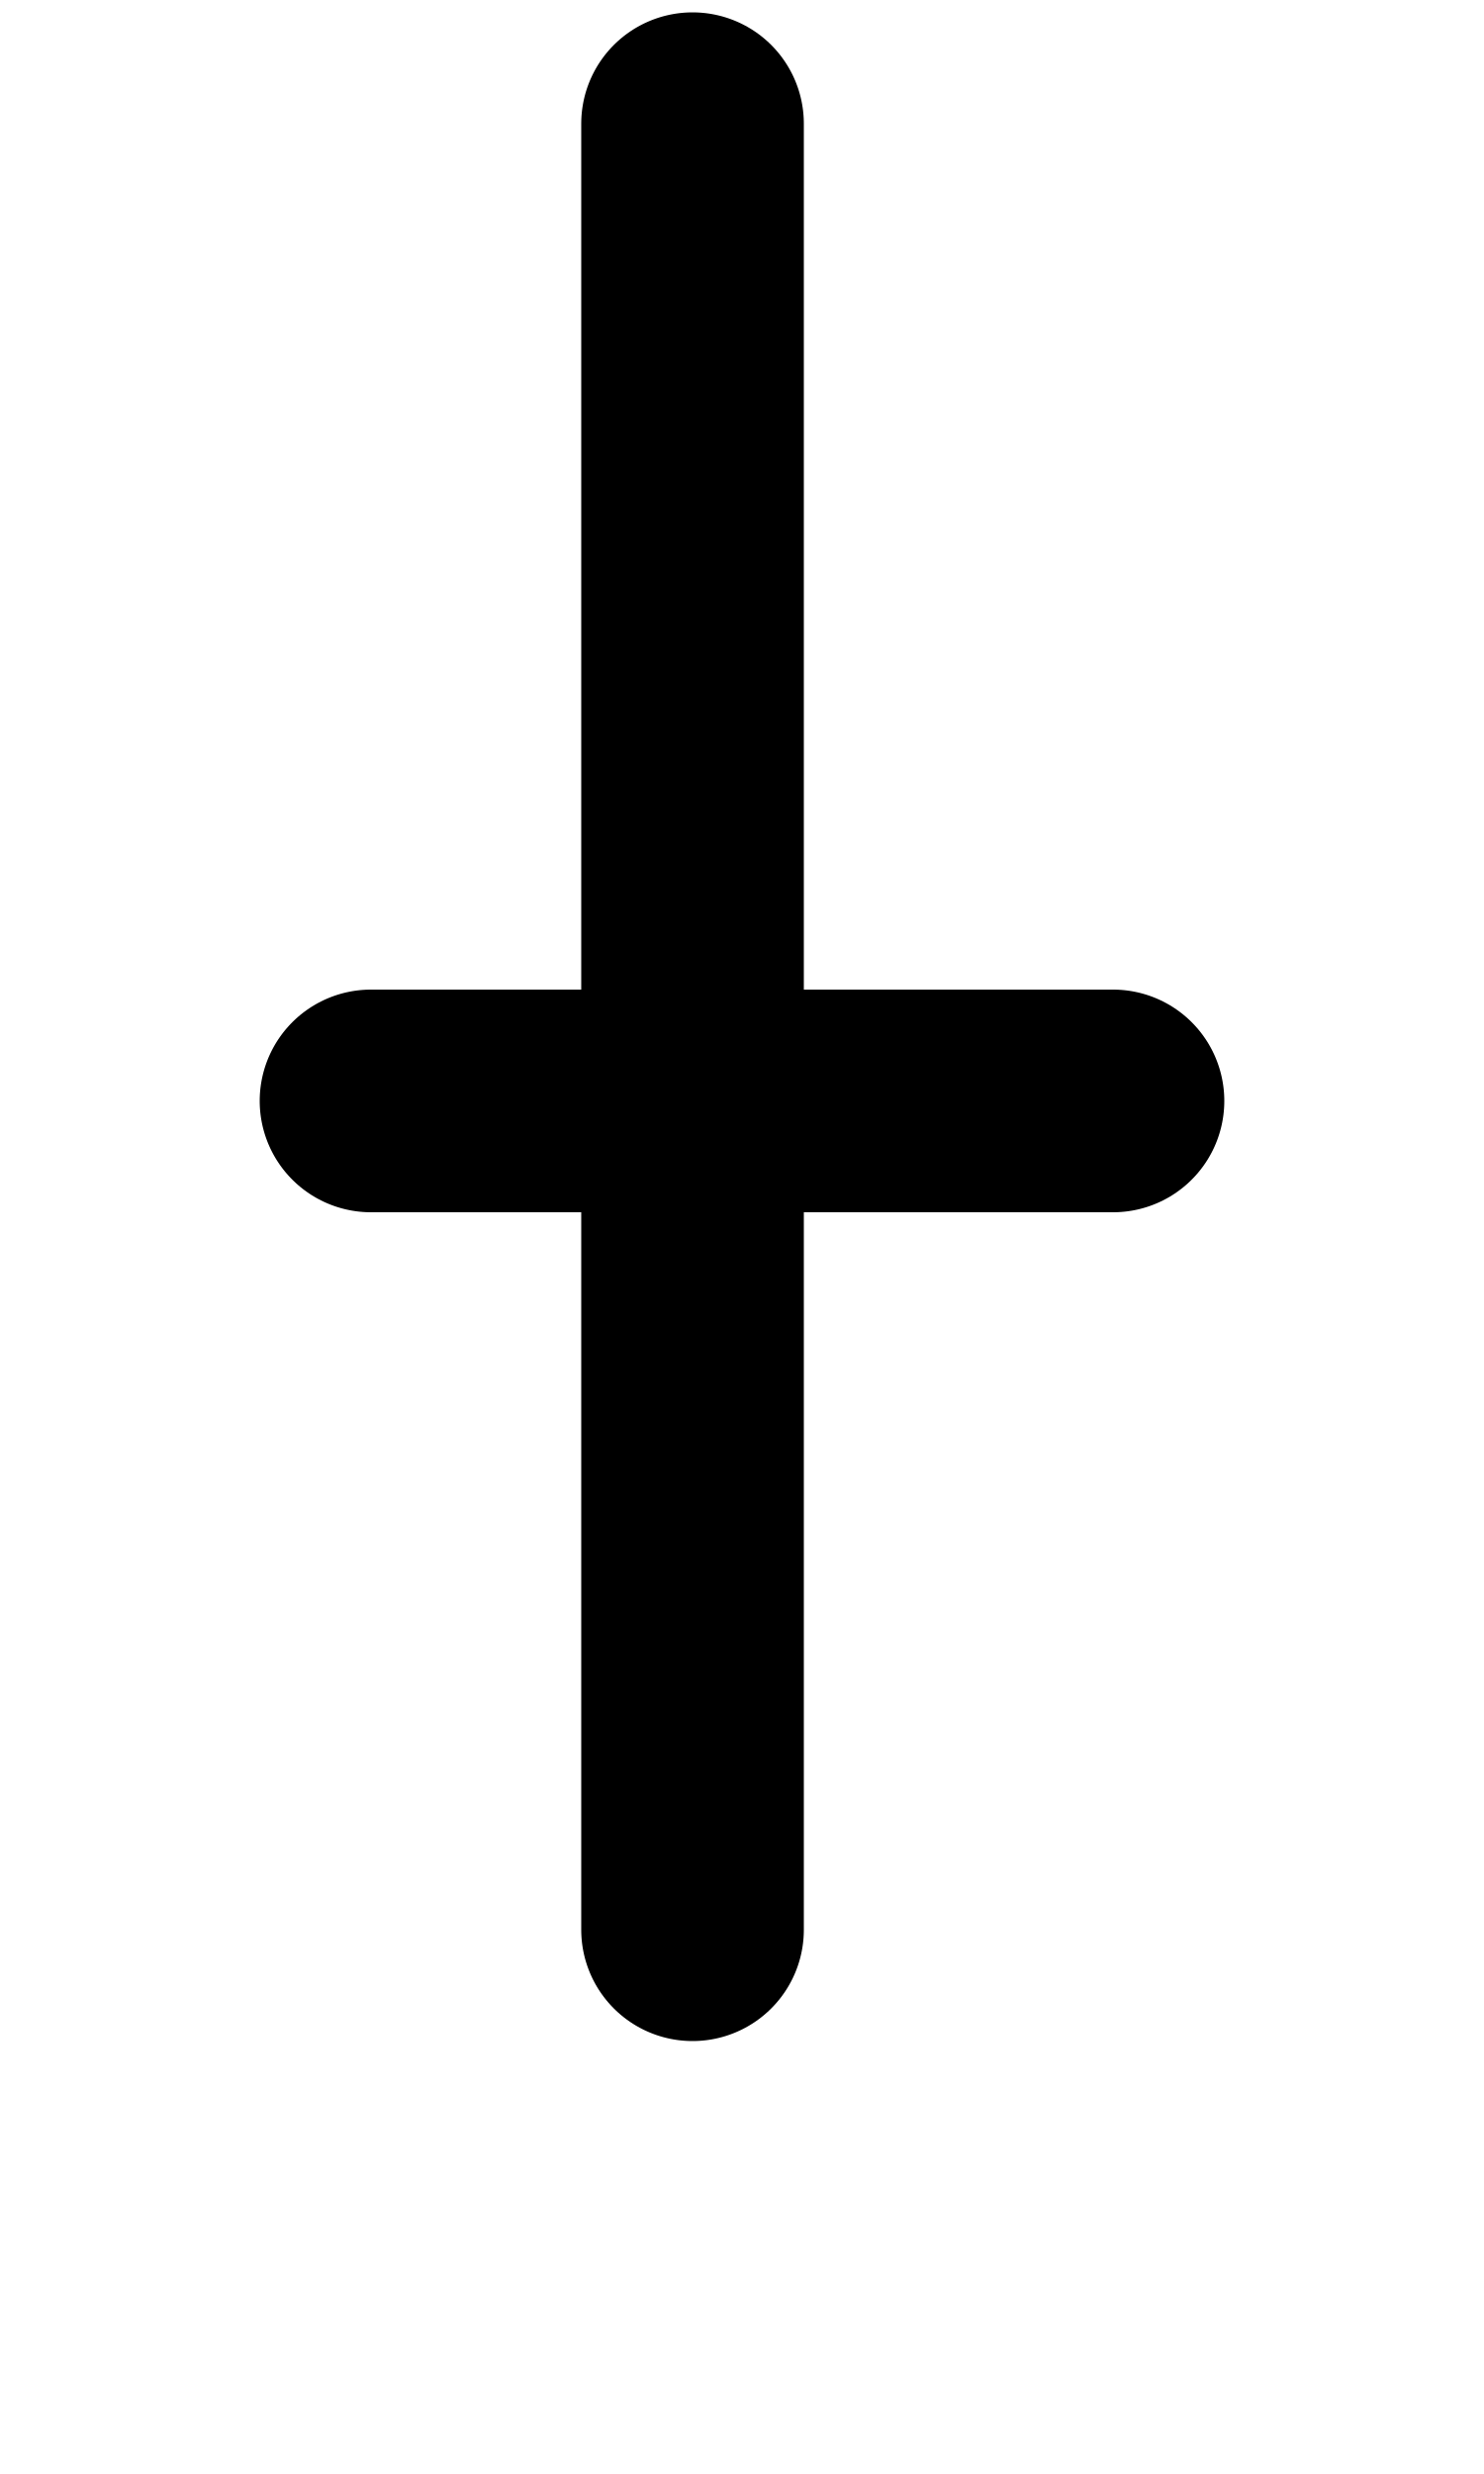
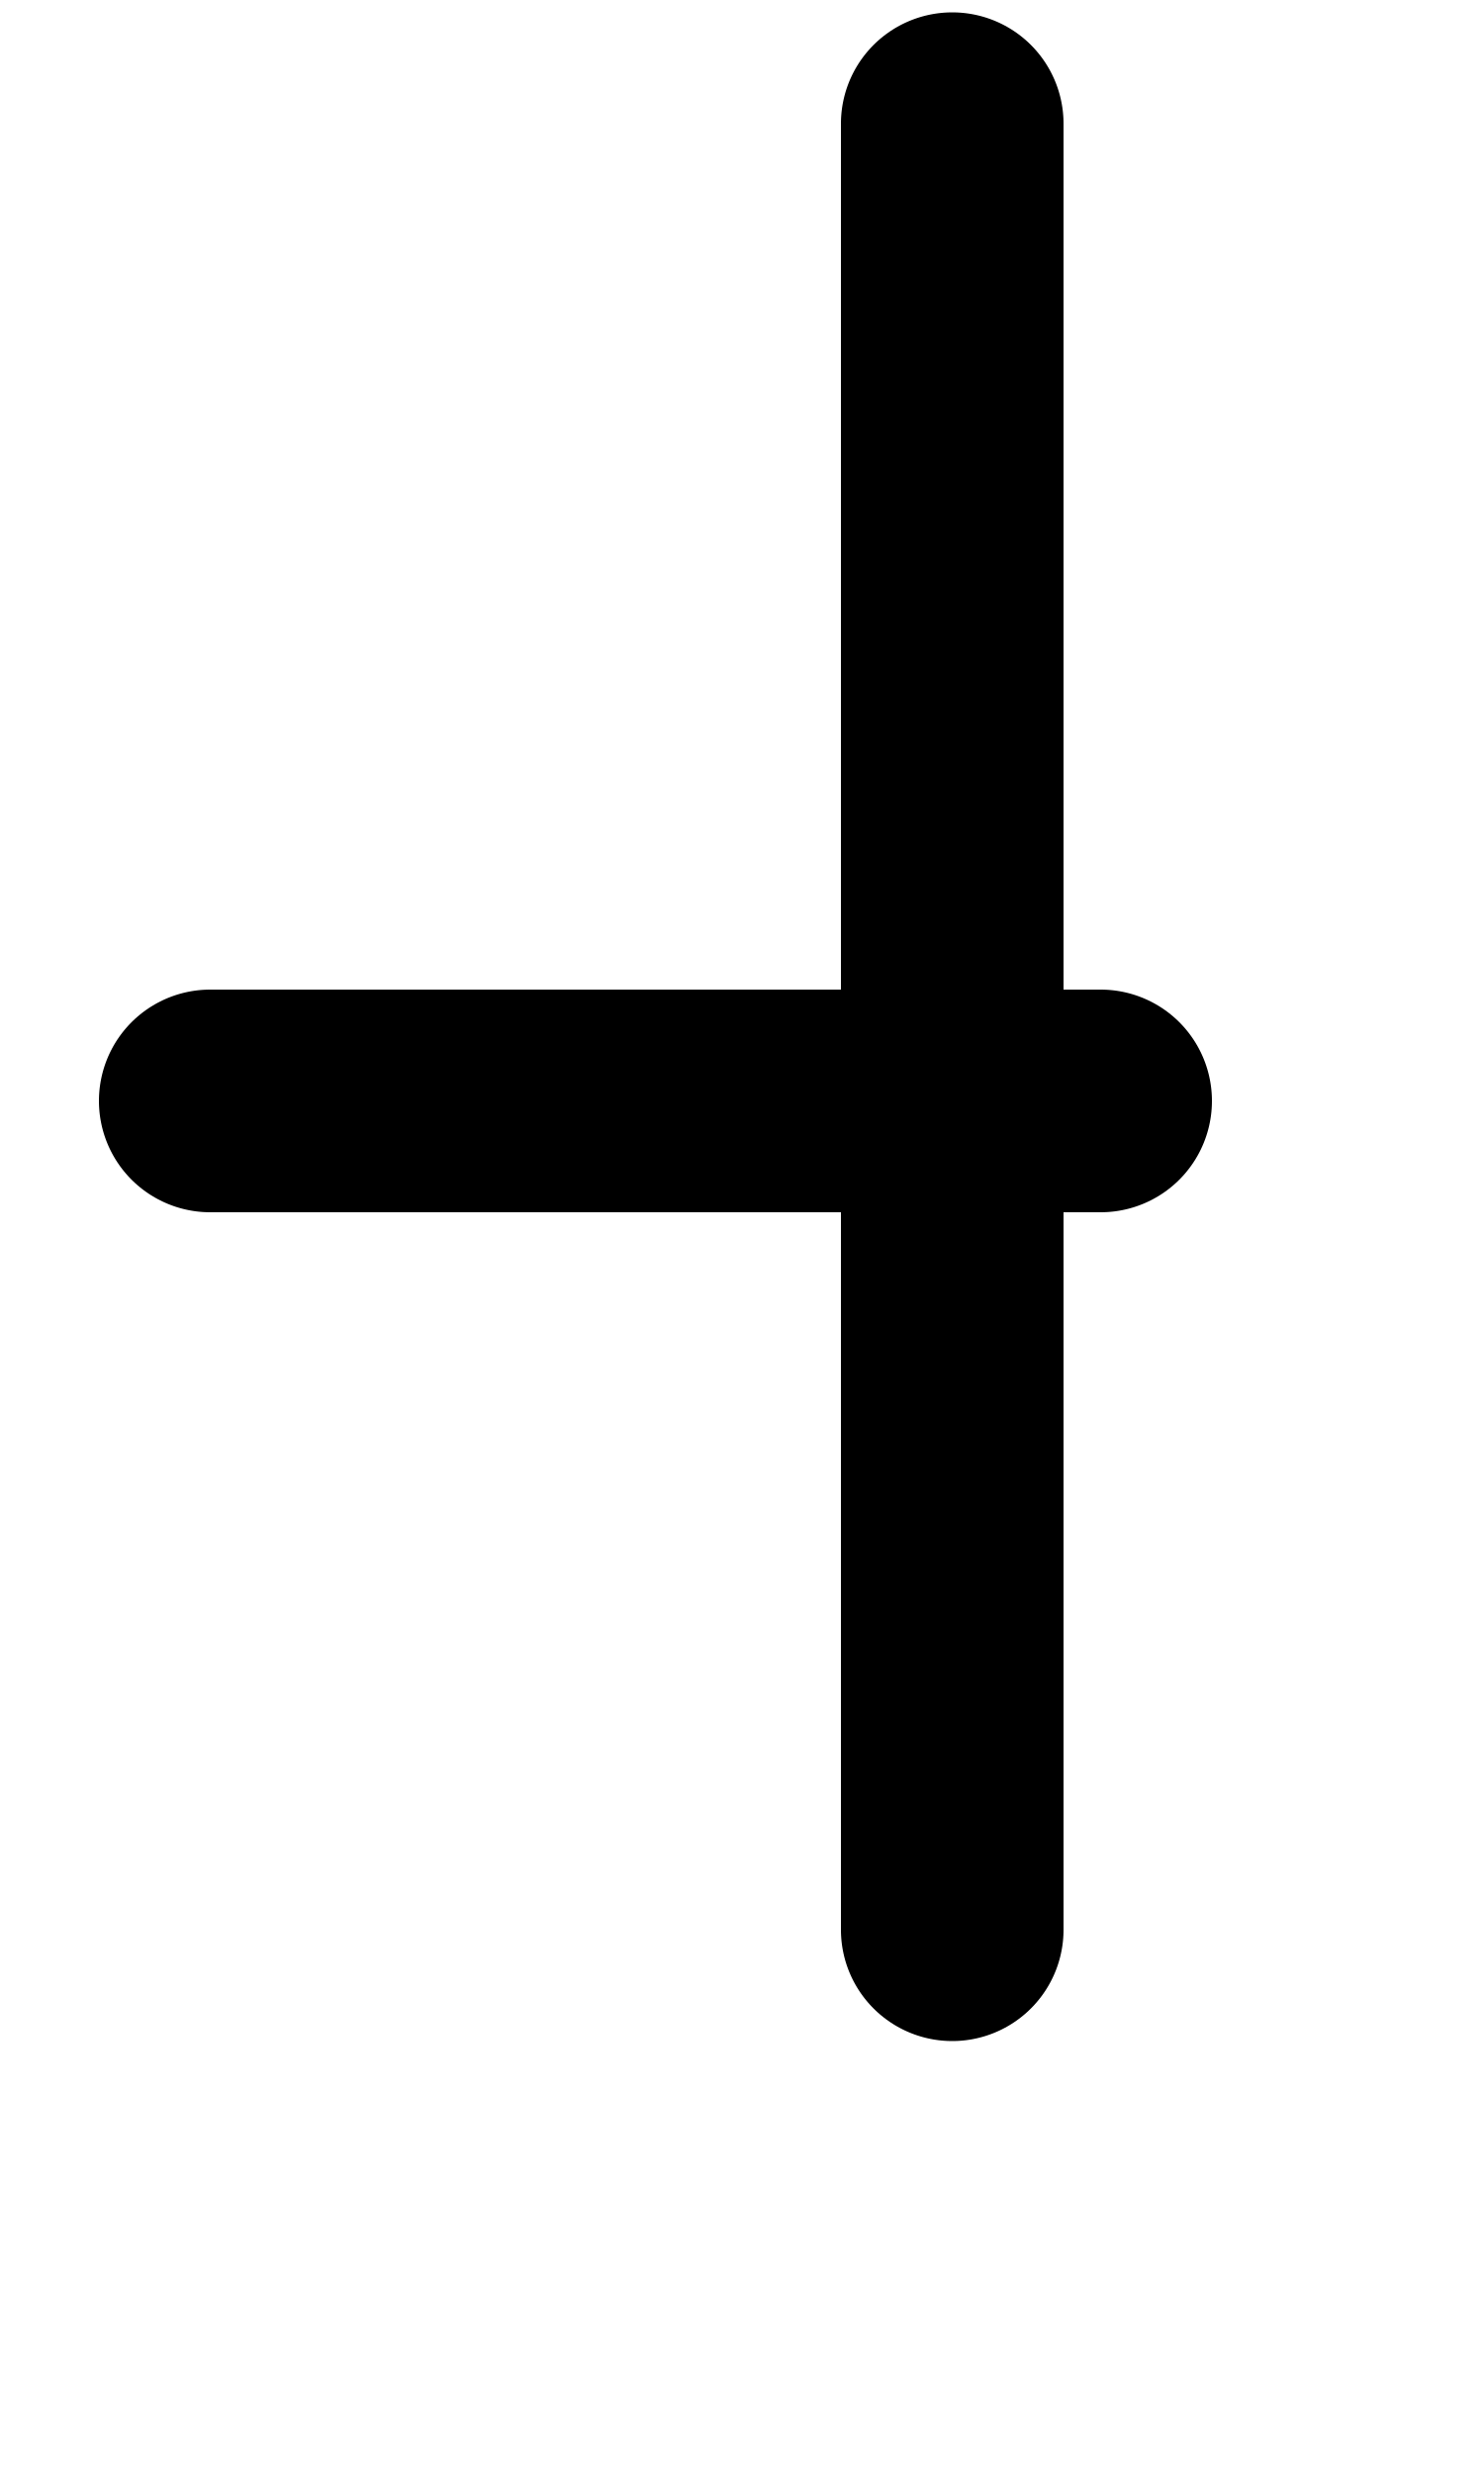
- <svg xmlns="http://www.w3.org/2000/svg" width="600.000" height="1000" viewBox="0 0 600.000 1000">
-   <path d="M 235.014 781.104 L 235.054 782.208 L 235.122 783.310 L 235.217 784.411 L 235.338 785.508 L 235.487 786.603 L 235.663 787.693 L 235.865 788.779 L 236.093 789.860 L 236.349 790.934 L 236.630 792.002 L 236.938 793.063 L 237.271 794.116 L 237.631 795.160 L 238.015 796.195 L 238.425 797.221 L 238.861 798.236 L 239.320 799.240 L 239.805 800.233 L 240.314 801.213 L 240.846 802.180 L 241.402 803.135 L 241.982 804.075 L 242.584 805.001 L 243.209 805.911 L 243.856 806.806 L 244.524 807.685 L 245.215 808.548 L 245.926 809.393 L 246.657 810.220 L 247.409 811.029 L 248.180 811.820 L 248.971 812.591 L 249.780 813.343 L 250.607 814.074 L 251.452 814.785 L 252.315 815.476 L 253.194 816.144 L 254.089 816.791 L 254.999 817.416 L 255.925 818.018 L 256.865 818.598 L 257.820 819.154 L 258.787 819.686 L 259.767 820.195 L 260.760 820.680 L 261.764 821.139 L 262.779 821.575 L 263.805 821.985 L 264.840 822.369 L 265.884 822.729 L 266.937 823.062 L 267.998 823.370 L 269.066 823.651 L 270.140 823.907 L 271.221 824.135 L 272.307 824.337 L 273.397 824.513 L 274.492 824.662 L 275.589 824.783 L 276.690 824.878 L 277.792 824.946 L 278.896 824.986 L 280.000 825.000 L 281.104 824.986 L 282.208 824.946 L 283.310 824.878 L 284.411 824.783 L 285.508 824.662 L 286.603 824.513 L 287.693 824.337 L 288.779 824.135 L 289.860 823.907 L 290.934 823.651 L 292.002 823.370 L 293.063 823.062 L 294.116 822.729 L 295.160 822.369 L 296.195 821.985 L 297.221 821.575 L 298.236 821.139 L 299.240 820.680 L 300.233 820.195 L 301.213 819.686 L 302.180 819.154 L 303.135 818.598 L 304.075 818.018 L 305.001 817.416 L 305.911 816.791 L 306.806 816.144 L 307.685 815.476 L 308.548 814.785 L 309.393 814.074 L 310.220 813.343 L 311.029 812.591 L 311.820 811.820 L 312.591 811.029 L 313.343 810.220 L 314.074 809.393 L 314.785 808.548 L 315.476 807.685 L 316.144 806.806 L 316.791 805.911 L 317.416 805.001 L 318.018 804.075 L 318.598 803.135 L 319.154 802.180 L 319.686 801.213 L 320.195 800.233 L 320.680 799.240 L 321.139 798.236 L 321.575 797.221 L 321.985 796.195 L 322.369 795.160 L 322.729 794.116 L 323.062 793.063 L 323.370 792.002 L 323.651 790.934 L 323.907 789.860 L 324.135 788.779 L 324.337 787.693 L 324.513 786.603 L 324.662 785.508 L 324.783 784.411 L 324.878 783.310 L 324.946 782.208 L 324.986 781.104 L 325.000 780.000 L 325.000 490.000 L 450.000 490.000 L 451.104 489.986 L 452.208 489.946 L 453.310 489.878 L 454.411 489.783 L 455.508 489.662 L 456.603 489.513 L 457.693 489.337 L 458.779 489.135 L 459.860 488.907 L 460.934 488.651 L 462.002 488.370 L 463.063 488.062 L 464.116 487.729 L 465.160 487.369 L 466.195 486.985 L 467.221 486.575 L 468.236 486.139 L 469.240 485.680 L 470.233 485.195 L 471.213 484.686 L 472.180 484.154 L 473.135 483.598 L 474.075 483.018 L 475.001 482.416 L 475.911 481.791 L 476.806 481.144 L 477.685 480.476 L 478.548 479.785 L 479.393 479.074 L 480.220 478.343 L 481.029 477.591 L 481.820 476.820 L 482.591 476.029 L 483.343 475.220 L 484.074 474.393 L 484.785 473.548 L 485.476 472.685 L 486.144 471.806 L 486.791 470.911 L 487.416 470.001 L 488.018 469.075 L 488.598 468.135 L 489.154 467.180 L 489.686 466.213 L 490.195 465.233 L 490.680 464.240 L 491.139 463.236 L 491.575 462.221 L 491.985 461.195 L 492.369 460.160 L 492.729 459.116 L 493.062 458.063 L 493.370 457.002 L 493.651 455.934 L 493.907 454.860 L 494.135 453.779 L 494.337 452.693 L 494.513 451.603 L 494.662 450.508 L 494.783 449.411 L 494.878 448.310 L 494.946 447.208 L 494.986 446.104 L 495.000 445.000 L 494.986 443.896 L 494.946 442.792 L 494.878 441.690 L 494.783 440.589 L 494.662 439.492 L 494.513 438.397 L 494.337 437.307 L 494.135 436.221 L 493.907 435.140 L 493.651 434.066 L 493.370 432.998 L 493.062 431.937 L 492.729 430.884 L 492.369 429.840 L 491.985 428.805 L 491.575 427.779 L 491.139 426.764 L 490.680 425.760 L 490.195 424.767 L 489.686 423.787 L 489.154 422.820 L 488.598 421.865 L 488.018 420.925 L 487.416 419.999 L 486.791 419.089 L 486.144 418.194 L 485.476 417.315 L 484.785 416.452 L 484.074 415.607 L 483.343 414.780 L 482.591 413.971 L 481.820 413.180 L 481.029 412.409 L 480.220 411.657 L 479.393 410.926 L 478.548 410.215 L 477.685 409.524 L 476.806 408.856 L 475.911 408.209 L 475.001 407.584 L 474.075 406.982 L 473.135 406.402 L 472.180 405.846 L 471.213 405.314 L 470.233 404.805 L 469.240 404.320 L 468.236 403.861 L 467.221 403.425 L 466.195 403.015 L 465.160 402.631 L 464.116 402.271 L 463.063 401.938 L 462.002 401.630 L 460.934 401.349 L 459.860 401.093 L 458.779 400.865 L 457.693 400.663 L 456.603 400.487 L 455.508 400.338 L 454.411 400.217 L 453.310 400.122 L 452.208 400.054 L 451.104 400.014 L 450.000 400.000 L 325.000 400.000 L 325.000 50.000 L 324.986 48.896 L 324.946 47.792 L 324.878 46.690 L 324.783 45.589 L 324.662 44.492 L 324.513 43.397 L 324.337 42.307 L 324.135 41.221 L 323.907 40.140 L 323.651 39.066 L 323.370 37.998 L 323.062 36.937 L 322.729 35.884 L 322.369 34.840 L 321.985 33.805 L 321.575 32.779 L 321.139 31.764 L 320.680 30.760 L 320.195 29.767 L 319.686 28.787 L 319.154 27.820 L 318.598 26.865 L 318.018 25.925 L 317.416 24.999 L 316.791 24.089 L 316.144 23.194 L 315.476 22.315 L 314.785 21.452 L 314.074 20.607 L 313.343 19.780 L 312.591 18.971 L 311.820 18.180 L 311.029 17.409 L 310.220 16.657 L 309.393 15.926 L 308.548 15.215 L 307.685 14.524 L 306.806 13.856 L 305.911 13.209 L 305.001 12.584 L 304.075 11.982 L 303.135 11.402 L 302.180 10.846 L 301.213 10.314 L 300.233 9.805 L 299.240 9.320 L 298.236 8.861 L 297.221 8.425 L 296.195 8.015 L 295.160 7.631 L 294.116 7.271 L 293.063 6.938 L 292.002 6.630 L 290.934 6.349 L 289.860 6.093 L 288.779 5.865 L 287.693 5.663 L 286.603 5.487 L 285.508 5.338 L 284.411 5.217 L 283.310 5.122 L 282.208 5.054 L 281.104 5.014 L 280.000 5.000 L 278.896 5.014 L 277.792 5.054 L 276.690 5.122 L 275.589 5.217 L 274.492 5.338 L 273.397 5.487 L 272.307 5.663 L 271.221 5.865 L 270.140 6.093 L 269.066 6.349 L 267.998 6.630 L 266.937 6.938 L 265.884 7.271 L 264.840 7.631 L 263.805 8.015 L 262.779 8.425 L 261.764 8.861 L 260.760 9.320 L 259.767 9.805 L 258.787 10.314 L 257.820 10.846 L 256.865 11.402 L 255.925 11.982 L 254.999 12.584 L 254.089 13.209 L 253.194 13.856 L 252.315 14.524 L 251.452 15.215 L 250.607 15.926 L 249.780 16.657 L 248.971 17.409 L 248.180 18.180 L 247.409 18.971 L 246.657 19.780 L 245.926 20.607 L 245.215 21.452 L 244.524 22.315 L 243.856 23.194 L 243.209 24.089 L 242.584 24.999 L 241.982 25.925 L 241.402 26.865 L 240.846 27.820 L 240.314 28.787 L 239.805 29.767 L 239.320 30.760 L 238.861 31.764 L 238.425 32.779 L 238.015 33.805 L 237.631 34.840 L 237.271 35.884 L 236.938 36.937 L 236.630 37.998 L 236.349 39.066 L 236.093 40.140 L 235.865 41.221 L 235.663 42.307 L 235.487 43.397 L 235.338 44.492 L 235.217 45.589 L 235.122 46.690 L 235.054 47.792 L 235.014 48.896 L 235.000 50.000 L 235.000 400.000 L 150.000 400.000 L 148.896 400.014 L 147.792 400.054 L 146.690 400.122 L 145.589 400.217 L 144.492 400.338 L 143.397 400.487 L 142.307 400.663 L 141.221 400.865 L 140.140 401.093 L 139.066 401.349 L 137.998 401.630 L 136.937 401.938 L 135.884 402.271 L 134.840 402.631 L 133.805 403.015 L 132.779 403.425 L 131.764 403.861 L 130.760 404.320 L 129.767 404.805 L 128.787 405.314 L 127.820 405.846 L 126.865 406.402 L 125.925 406.982 L 124.999 407.584 L 124.089 408.209 L 123.194 408.856 L 122.315 409.524 L 121.452 410.215 L 120.607 410.926 L 119.780 411.657 L 118.971 412.409 L 118.180 413.180 L 117.409 413.971 L 116.657 414.780 L 115.926 415.607 L 115.215 416.452 L 114.524 417.315 L 113.856 418.194 L 113.209 419.089 L 112.584 419.999 L 111.982 420.925 L 111.402 421.865 L 110.846 422.820 L 110.314 423.787 L 109.805 424.767 L 109.320 425.760 L 108.861 426.764 L 108.425 427.779 L 108.015 428.805 L 107.631 429.840 L 107.271 430.884 L 106.938 431.937 L 106.630 432.998 L 106.349 434.066 L 106.093 435.140 L 105.865 436.221 L 105.663 437.307 L 105.487 438.397 L 105.338 439.492 L 105.217 440.589 L 105.122 441.690 L 105.054 442.792 L 105.014 443.896 L 105.000 445.000 L 105.014 446.104 L 105.054 447.208 L 105.122 448.310 L 105.217 449.411 L 105.338 450.508 L 105.487 451.603 L 105.663 452.693 L 105.865 453.779 L 106.093 454.860 L 106.349 455.934 L 106.630 457.002 L 106.938 458.063 L 107.271 459.116 L 107.631 460.160 L 108.015 461.195 L 108.425 462.221 L 108.861 463.236 L 109.320 464.240 L 109.805 465.233 L 110.314 466.213 L 110.846 467.180 L 111.402 468.135 L 111.982 469.075 L 112.584 470.001 L 113.209 470.911 L 113.856 471.806 L 114.524 472.685 L 115.215 473.548 L 115.926 474.393 L 116.657 475.220 L 117.409 476.029 L 118.180 476.820 L 118.971 477.591 L 119.780 478.343 L 120.607 479.074 L 121.452 479.785 L 122.315 480.476 L 123.194 481.144 L 124.089 481.791 L 124.999 482.416 L 125.925 483.018 L 126.865 483.598 L 127.820 484.154 L 128.787 484.686 L 129.767 485.195 L 130.760 485.680 L 131.764 486.139 L 132.779 486.575 L 133.805 486.985 L 134.840 487.369 L 135.884 487.729 L 136.937 488.062 L 137.998 488.370 L 139.066 488.651 L 140.140 488.907 L 141.221 489.135 L 142.307 489.337 L 143.397 489.513 L 144.492 489.662 L 145.589 489.783 L 146.690 489.878 L 147.792 489.946 L 148.896 489.986 L 150.000 490.000 L 235.000 490.000 L 235.000 780.000 L 235.014 781.104 Z" fill="black" fill-rule="evenodd" />
+ <svg xmlns="http://www.w3.org/2000/svg" viewBox="0 0 600.000 1000" width="600.000" height="1000">
+   <path d="M 340.014 781.104 L 340.054 782.208 L 340.122 783.310 L 340.217 784.411 L 340.338 785.508 L 340.487 786.603 L 340.663 787.693 L 340.865 788.779 L 341.093 789.860 L 341.349 790.934 L 341.630 792.002 L 341.938 793.063 L 342.271 794.116 L 342.631 795.160 L 343.015 796.195 L 343.425 797.221 L 343.861 798.236 L 344.320 799.240 L 344.805 800.233 L 345.314 801.213 L 345.846 802.180 L 346.402 803.135 L 346.982 804.075 L 347.584 805.001 L 348.209 805.911 L 348.856 806.806 L 349.524 807.685 L 350.215 808.548 L 350.926 809.393 L 351.657 810.220 L 352.409 811.029 L 353.180 811.820 L 353.971 812.591 L 354.780 813.343 L 355.607 814.074 L 356.452 814.785 L 357.315 815.476 L 358.194 816.144 L 359.089 816.791 L 359.999 817.416 L 360.925 818.018 L 361.865 818.598 L 362.820 819.154 L 363.787 819.686 L 364.767 820.195 L 365.760 820.680 L 366.764 821.139 L 367.779 821.575 L 368.805 821.985 L 369.840 822.369 L 370.884 822.729 L 371.937 823.062 L 372.998 823.370 L 374.066 823.651 L 375.140 823.907 L 376.221 824.135 L 377.307 824.337 L 378.397 824.513 L 379.492 824.662 L 380.589 824.783 L 381.690 824.878 L 382.792 824.946 L 383.896 824.986 L 385.000 825.000 L 386.104 824.986 L 387.208 824.946 L 388.310 824.878 L 389.411 824.783 L 390.508 824.662 L 391.603 824.513 L 392.693 824.337 L 393.779 824.135 L 394.860 823.907 L 395.934 823.651 L 397.002 823.370 L 398.063 823.062 L 399.116 822.729 L 400.160 822.369 L 401.195 821.985 L 402.221 821.575 L 403.236 821.139 L 404.240 820.680 L 405.233 820.195 L 406.213 819.686 L 407.180 819.154 L 408.135 818.598 L 409.075 818.018 L 410.001 817.416 L 410.911 816.791 L 411.806 816.144 L 412.685 815.476 L 413.548 814.785 L 414.393 814.074 L 415.220 813.343 L 416.029 812.591 L 416.820 811.820 L 417.591 811.029 L 418.343 810.220 L 419.074 809.393 L 419.785 808.548 L 420.476 807.685 L 421.144 806.806 L 421.791 805.911 L 422.416 805.001 L 423.018 804.075 L 423.598 803.135 L 424.154 802.180 L 424.686 801.213 L 425.195 800.233 L 425.680 799.240 L 426.139 798.236 L 426.575 797.221 L 426.985 796.195 L 427.369 795.160 L 427.729 794.116 L 428.062 793.063 L 428.370 792.002 L 428.651 790.934 L 428.907 789.860 L 429.135 788.779 L 429.337 787.693 L 429.513 786.603 L 429.662 785.508 L 429.783 784.411 L 429.878 783.310 L 429.946 782.208 L 429.986 781.104 L 430.000 780.000 L 430.000 490.000 L 445.000 490.000 L 446.104 489.986 L 447.208 489.946 L 448.310 489.878 L 449.411 489.783 L 450.508 489.662 L 451.603 489.513 L 452.693 489.337 L 453.779 489.135 L 454.860 488.907 L 455.934 488.651 L 457.002 488.370 L 458.063 488.062 L 459.116 487.729 L 460.160 487.369 L 461.195 486.985 L 462.221 486.575 L 463.236 486.139 L 464.240 485.680 L 465.233 485.195 L 466.213 484.686 L 467.180 484.154 L 468.135 483.598 L 469.075 483.018 L 470.001 482.416 L 470.911 481.791 L 471.806 481.144 L 472.685 480.476 L 473.548 479.785 L 474.393 479.074 L 475.220 478.343 L 476.029 477.591 L 476.820 476.820 L 477.591 476.029 L 478.343 475.220 L 479.074 474.393 L 479.785 473.548 L 480.476 472.685 L 481.144 471.806 L 481.791 470.911 L 482.416 470.001 L 483.018 469.075 L 483.598 468.135 L 484.154 467.180 L 484.686 466.213 L 485.195 465.233 L 485.680 464.240 L 486.139 463.236 L 486.575 462.221 L 486.985 461.195 L 487.369 460.160 L 487.729 459.116 L 488.062 458.063 L 488.370 457.002 L 488.651 455.934 L 488.907 454.860 L 489.135 453.779 L 489.337 452.693 L 489.513 451.603 L 489.662 450.508 L 489.783 449.411 L 489.878 448.310 L 489.946 447.208 L 489.986 446.104 L 490.000 445.000 L 489.986 443.896 L 489.946 442.792 L 489.878 441.690 L 489.783 440.589 L 489.662 439.492 L 489.513 438.397 L 489.337 437.307 L 489.135 436.221 L 488.907 435.140 L 488.651 434.066 L 488.370 432.998 L 488.062 431.937 L 487.729 430.884 L 487.369 429.840 L 486.985 428.805 L 486.575 427.779 L 486.139 426.764 L 485.680 425.760 L 485.195 424.767 L 484.686 423.787 L 484.154 422.820 L 483.598 421.865 L 483.018 420.925 L 482.416 419.999 L 481.791 419.089 L 481.144 418.194 L 480.476 417.315 L 479.785 416.452 L 479.074 415.607 L 478.343 414.780 L 477.591 413.971 L 476.820 413.180 L 476.029 412.409 L 475.220 411.657 L 474.393 410.926 L 473.548 410.215 L 472.685 409.524 L 471.806 408.856 L 470.911 408.209 L 470.001 407.584 L 469.075 406.982 L 468.135 406.402 L 467.180 405.846 L 466.213 405.314 L 465.233 404.805 L 464.240 404.320 L 463.236 403.861 L 462.221 403.425 L 461.195 403.015 L 460.160 402.631 L 459.116 402.271 L 458.063 401.938 L 457.002 401.630 L 455.934 401.349 L 454.860 401.093 L 453.779 400.865 L 452.693 400.663 L 451.603 400.487 L 450.508 400.338 L 449.411 400.217 L 448.310 400.122 L 447.208 400.054 L 446.104 400.014 L 445.000 400.000 L 430.000 400.000 L 430.000 50.000 L 429.986 48.896 L 429.946 47.792 L 429.878 46.690 L 429.783 45.589 L 429.662 44.492 L 429.513 43.397 L 429.337 42.307 L 429.135 41.221 L 428.907 40.140 L 428.651 39.066 L 428.370 37.998 L 428.062 36.937 L 427.729 35.884 L 427.369 34.840 L 426.985 33.805 L 426.575 32.779 L 426.139 31.764 L 425.680 30.760 L 425.195 29.767 L 424.686 28.787 L 424.154 27.820 L 423.598 26.865 L 423.018 25.925 L 422.416 24.999 L 421.791 24.089 L 421.144 23.194 L 420.476 22.315 L 419.785 21.452 L 419.074 20.607 L 418.343 19.780 L 417.591 18.971 L 416.820 18.180 L 416.029 17.409 L 415.220 16.657 L 414.393 15.926 L 413.548 15.215 L 412.685 14.524 L 411.806 13.856 L 410.911 13.209 L 410.001 12.584 L 409.075 11.982 L 408.135 11.402 L 407.180 10.846 L 406.213 10.314 L 405.233 9.805 L 404.240 9.320 L 403.236 8.861 L 402.221 8.425 L 401.195 8.015 L 400.160 7.631 L 399.116 7.271 L 398.063 6.938 L 397.002 6.630 L 395.934 6.349 L 394.860 6.093 L 393.779 5.865 L 392.693 5.663 L 391.603 5.487 L 390.508 5.338 L 389.411 5.217 L 388.310 5.122 L 387.208 5.054 L 386.104 5.014 L 385.000 5.000 L 383.896 5.014 L 382.792 5.054 L 381.690 5.122 L 380.589 5.217 L 379.492 5.338 L 378.397 5.487 L 377.307 5.663 L 376.221 5.865 L 375.140 6.093 L 374.066 6.349 L 372.998 6.630 L 371.937 6.938 L 370.884 7.271 L 369.840 7.631 L 368.805 8.015 L 367.779 8.425 L 366.764 8.861 L 365.760 9.320 L 364.767 9.805 L 363.787 10.314 L 362.820 10.846 L 361.865 11.402 L 360.925 11.982 L 359.999 12.584 L 359.089 13.209 L 358.194 13.856 L 357.315 14.524 L 356.452 15.215 L 355.607 15.926 L 354.780 16.657 L 353.971 17.409 L 353.180 18.180 L 352.409 18.971 L 351.657 19.780 L 350.926 20.607 L 350.215 21.452 L 349.524 22.315 L 348.856 23.194 L 348.209 24.089 L 347.584 24.999 L 346.982 25.925 L 346.402 26.865 L 345.846 27.820 L 345.314 28.787 L 344.805 29.767 L 344.320 30.760 L 343.861 31.764 L 343.425 32.779 L 343.015 33.805 L 342.631 34.840 L 342.271 35.884 L 341.938 36.937 L 341.630 37.998 L 341.349 39.066 L 341.093 40.140 L 340.865 41.221 L 340.663 42.307 L 340.487 43.397 L 340.338 44.492 L 340.217 45.589 L 340.122 46.690 L 340.054 47.792 L 340.014 48.896 L 340.000 50.000 L 340.000 400.000 L 85.000 400.000 L 83.896 400.014 L 82.792 400.054 L 81.690 400.122 L 80.589 400.217 L 79.492 400.338 L 78.397 400.487 L 77.307 400.663 L 76.221 400.865 L 75.140 401.093 L 74.066 401.349 L 72.998 401.630 L 71.937 401.938 L 70.884 402.271 L 69.840 402.631 L 68.805 403.015 L 67.779 403.425 L 66.764 403.861 L 65.760 404.320 L 64.767 404.805 L 63.787 405.314 L 62.820 405.846 L 61.865 406.402 L 60.925 406.982 L 59.999 407.584 L 59.089 408.209 L 58.194 408.856 L 57.315 409.524 L 56.452 410.215 L 55.607 410.926 L 54.780 411.657 L 53.971 412.409 L 53.180 413.180 L 52.409 413.971 L 51.657 414.780 L 50.926 415.607 L 50.215 416.452 L 49.524 417.315 L 48.856 418.194 L 48.209 419.089 L 47.584 419.999 L 46.982 420.925 L 46.402 421.865 L 45.846 422.820 L 45.314 423.787 L 44.805 424.767 L 44.320 425.760 L 43.861 426.764 L 43.425 427.779 L 43.015 428.805 L 42.631 429.840 L 42.271 430.884 L 41.938 431.937 L 41.630 432.998 L 41.349 434.066 L 41.093 435.140 L 40.865 436.221 L 40.663 437.307 L 40.487 438.397 L 40.338 439.492 L 40.217 440.589 L 40.122 441.690 L 40.054 442.792 L 40.014 443.896 L 40.000 445.000 L 40.014 446.104 L 40.054 447.208 L 40.122 448.310 L 40.217 449.411 L 40.338 450.508 L 40.487 451.603 L 40.663 452.693 L 40.865 453.779 L 41.093 454.860 L 41.349 455.934 L 41.630 457.002 L 41.938 458.063 L 42.271 459.116 L 42.631 460.160 L 43.015 461.195 L 43.425 462.221 L 43.861 463.236 L 44.320 464.240 L 44.805 465.233 L 45.314 466.213 L 45.846 467.180 L 46.402 468.135 L 46.982 469.075 L 47.584 470.001 L 48.209 470.911 L 48.856 471.806 L 49.524 472.685 L 50.215 473.548 L 50.926 474.393 L 51.657 475.220 L 52.409 476.029 L 53.180 476.820 L 53.971 477.591 L 54.780 478.343 L 55.607 479.074 L 56.452 479.785 L 57.315 480.476 L 58.194 481.144 L 59.089 481.791 L 59.999 482.416 L 60.925 483.018 L 61.865 483.598 L 62.820 484.154 L 63.787 484.686 L 64.767 485.195 L 65.760 485.680 L 66.764 486.139 L 67.779 486.575 L 68.805 486.985 L 69.840 487.369 L 70.884 487.729 L 71.937 488.062 L 72.998 488.370 L 74.066 488.651 L 75.140 488.907 L 76.221 489.135 L 77.307 489.337 L 78.397 489.513 L 79.492 489.662 L 80.589 489.783 L 81.690 489.878 L 82.792 489.946 L 83.896 489.986 L 85.000 490.000 L 340.000 490.000 L 340.000 780.000 L 340.014 781.104 Z" fill="black" fill-rule="evenodd" />
</svg>
